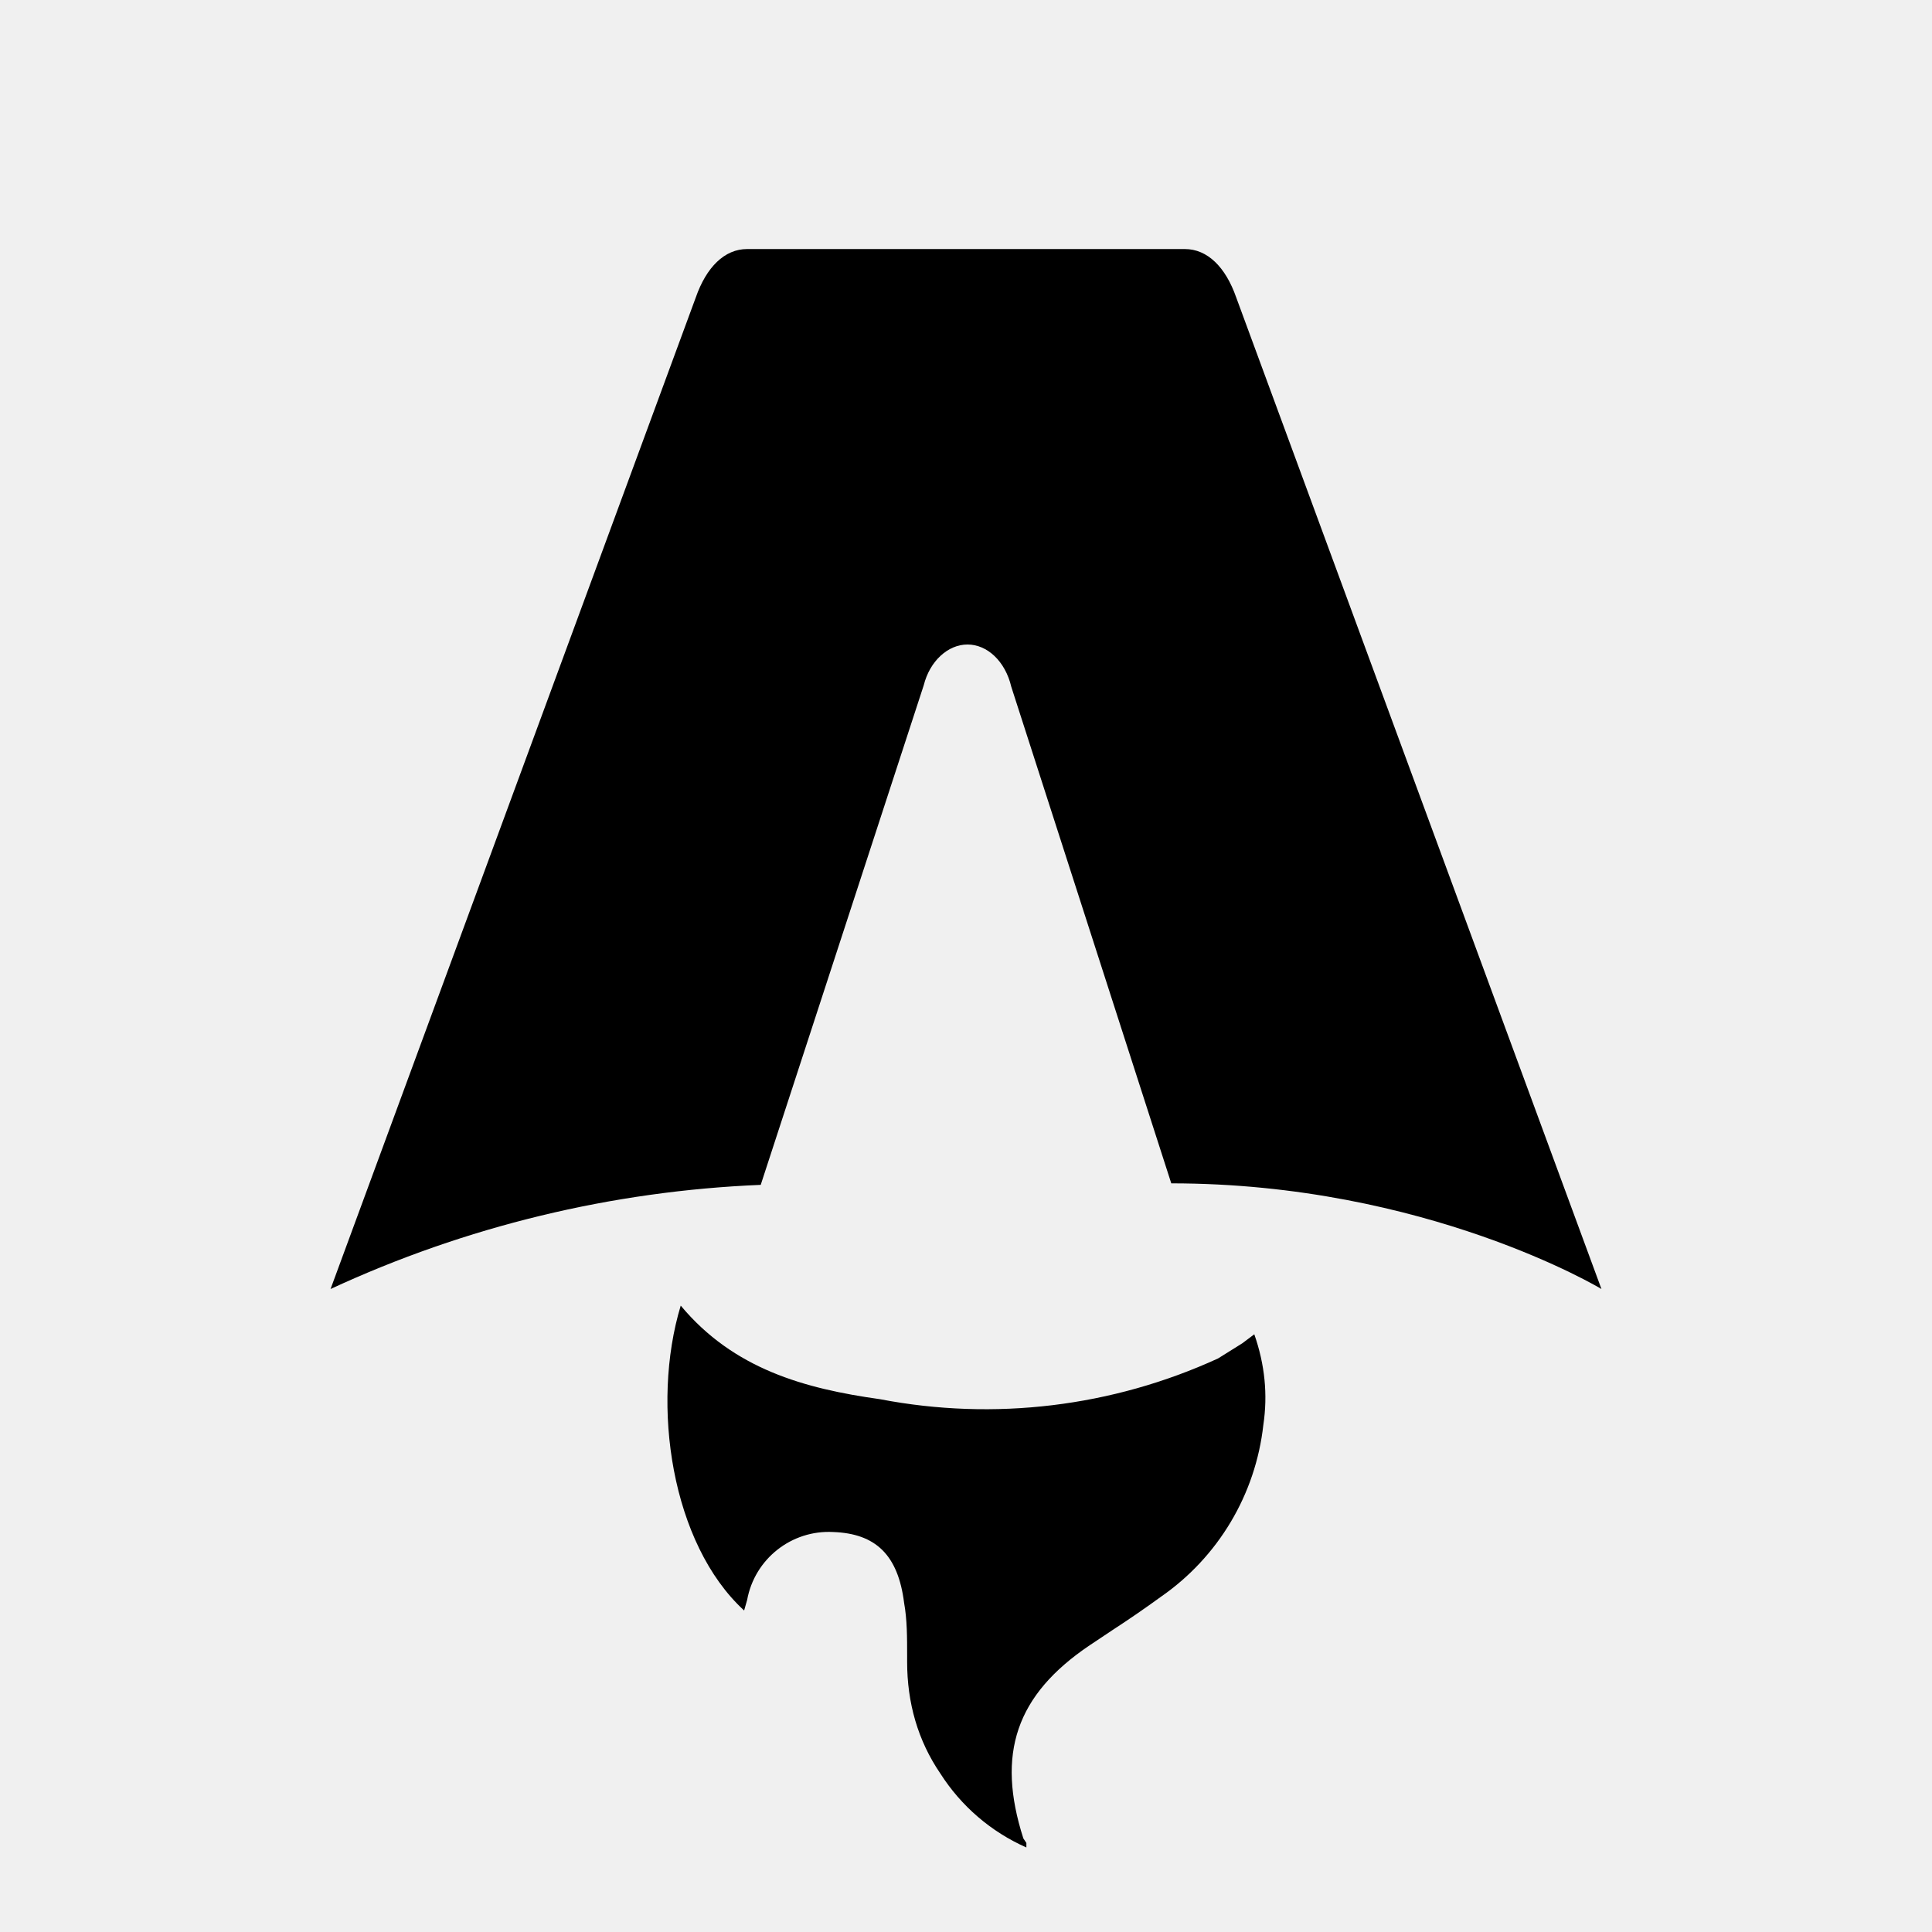
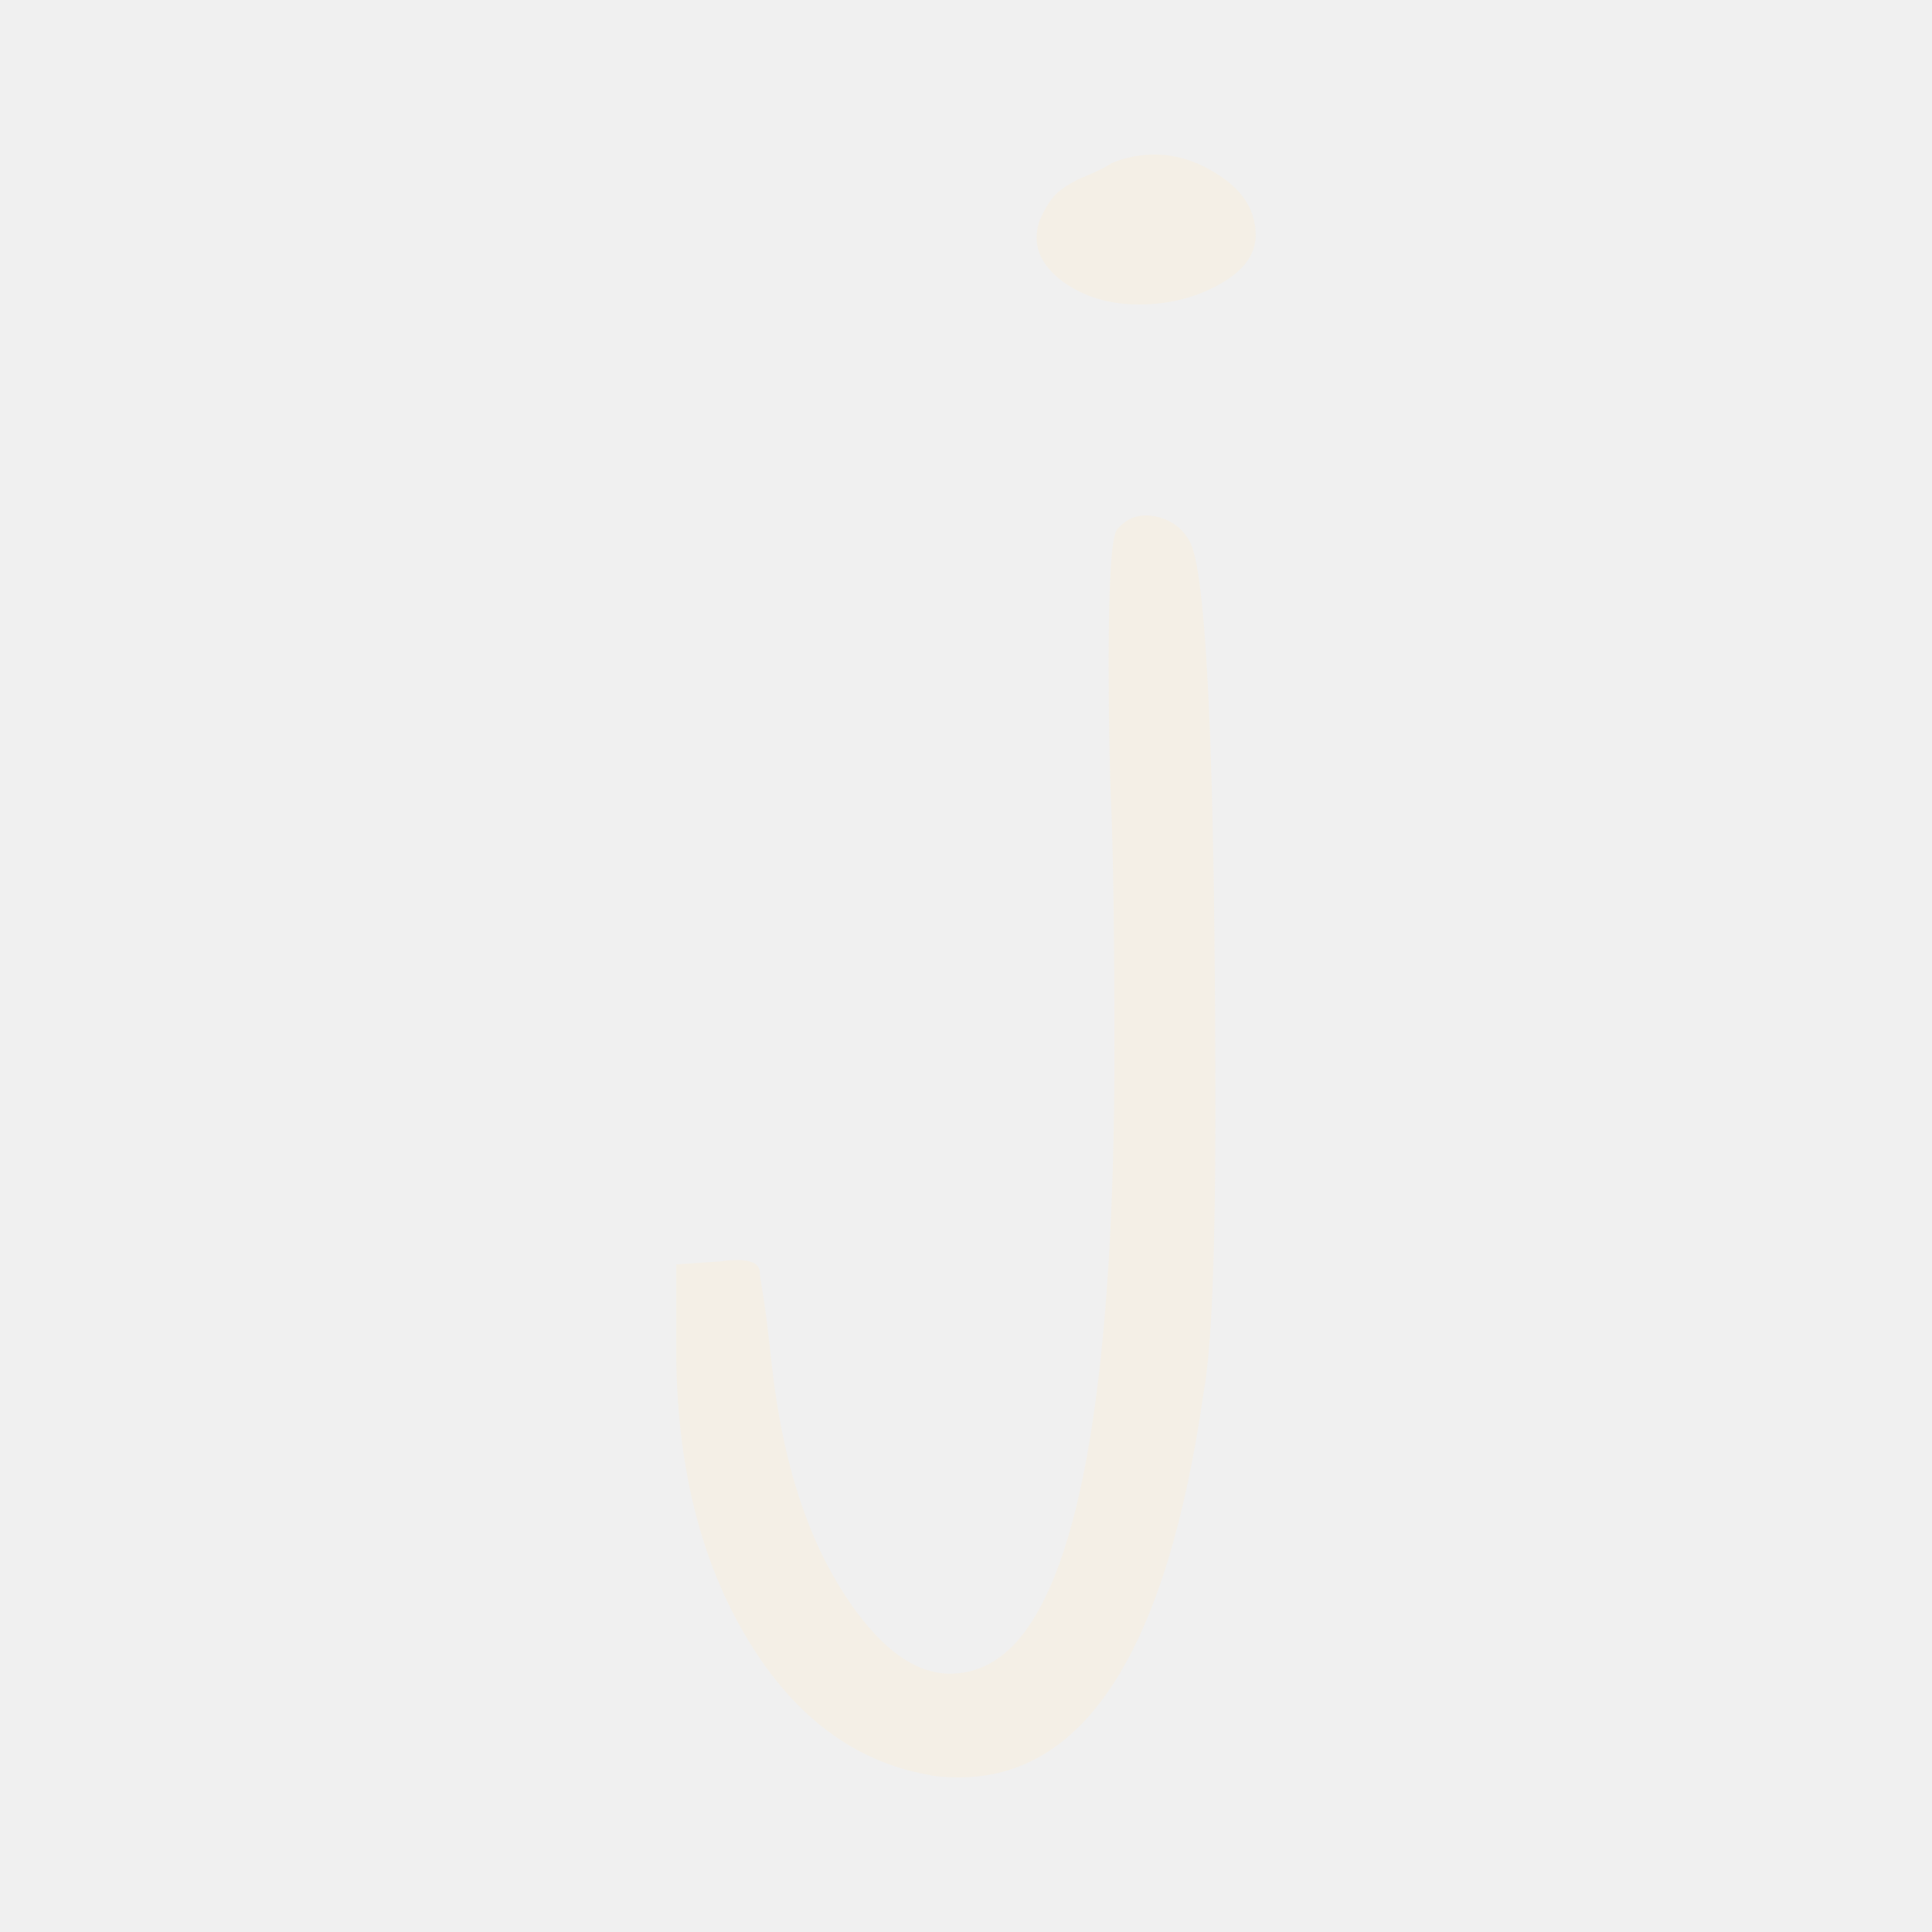
- <svg xmlns="http://www.w3.org/2000/svg" fill="none" viewBox="0 0 128 128">
-   <path d="M50.4 78.5a75.1 75.1 0 0 0-28.5 6.9l24.2-65.7c.7-2 1.9-3.2 3.4-3.2h29c1.5 0 2.7 1.2 3.4 3.2l24.2 65.7s-11.6-7-28.5-7L67 45.5c-.4-1.7-1.6-2.8-2.9-2.8-1.3 0-2.5 1.1-2.9 2.7L50.4 78.5Zm-1.1 28.2Zm-4.2-20.2c-2 6.6-.6 15.8 4.2 20.2a17.5 17.5 0 0 1 .2-.7 5.5 5.5 0 0 1 5.7-4.5c2.8.1 4.3 1.5 4.7 4.7.2 1.1.2 2.3.2 3.5v.4c0 2.7.7 5.2 2.2 7.4a13 13 0 0 0 5.7 4.9v-.3l-.2-.3c-1.8-5.6-.5-9.5 4.4-12.8l1.5-1a73 73 0 0 0 3.2-2.2 16 16 0 0 0 6.8-11.4c.3-2 .1-4-.6-6l-.8.6-1.6 1a37 37 0 0 1-22.4 2.7c-5-.7-9.7-2-13.2-6.2Z" />
-   <style>
-         path { fill: #000; }
-         @media (prefers-color-scheme: dark) {
-             path { fill: #FFF; }
-         }
-     </style>
+ <svg xmlns="http://www.w3.org/2000/svg" viewBox="0 0 32 32">
+   <path fill="#f4efe6" d="M18.411 2.703Q18.745 2.56 19.127 2.56Q19.7 2.56 20.249 2.942Q20.798 3.324 20.798 3.897Q20.798 4.374 20.201 4.708Q19.605 5.043 18.865 5.043Q18.125 5.043 17.599 4.661Q17.027 4.231 17.217 3.658Q17.361 3.324 17.528 3.181Q17.695 3.037 17.981 2.918Q18.268 2.799 18.411 2.703ZM18.507 8.767Q18.745 8.48 19.127 8.552Q19.509 8.624 19.7 8.958Q20.13 9.674 20.13 18.459Q20.13 21.992 19.939 23.042Q19.032 29.44 15.881 29.44Q15.546 29.44 15.355 29.392Q13.541 29.058 12.395 27.172Q11.249 25.286 11.202 22.565V20.942L11.918 20.894Q12.586 20.798 12.586 21.085Q12.586 21.133 12.634 21.419Q12.682 21.705 12.73 22.135Q12.777 22.565 12.825 22.947Q13.111 25.048 13.971 26.384Q14.83 27.721 15.737 27.721Q16.358 27.721 16.836 27.196Q18.459 25.382 18.459 17.361Q18.459 14.926 18.411 13.493Q18.363 12.491 18.363 10.963Q18.363 8.91 18.507 8.767Z" />
</svg>
